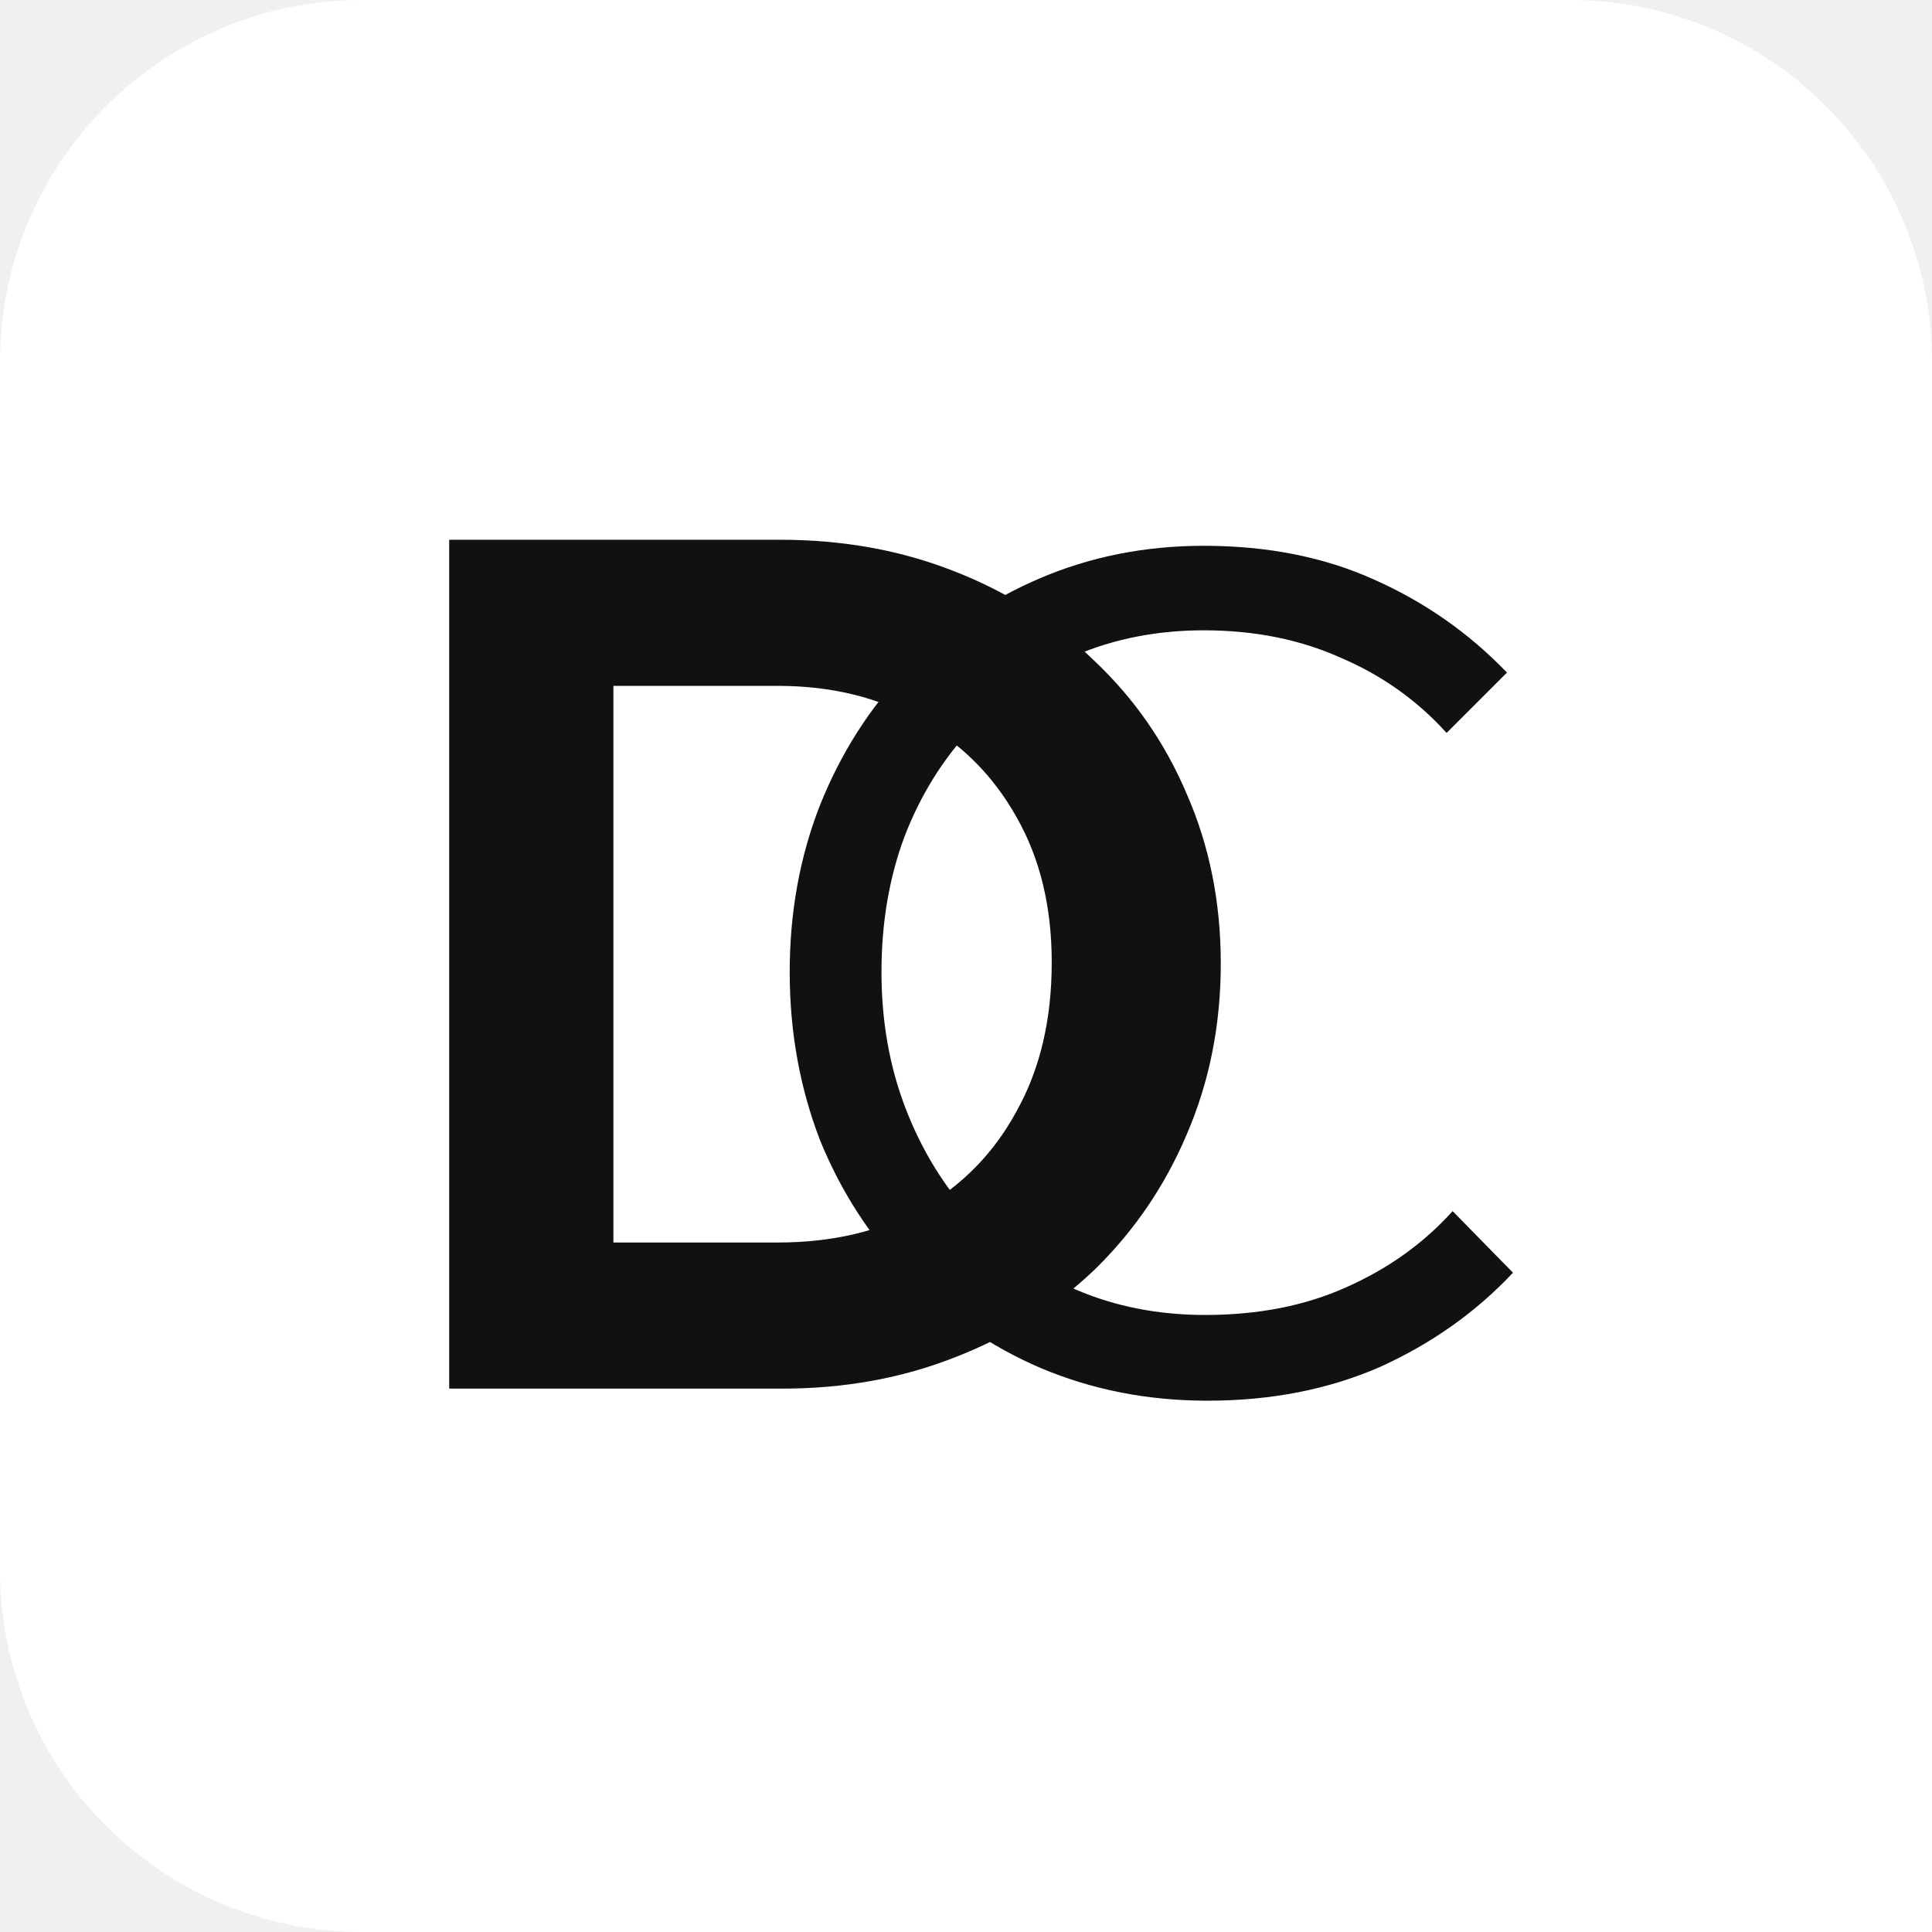
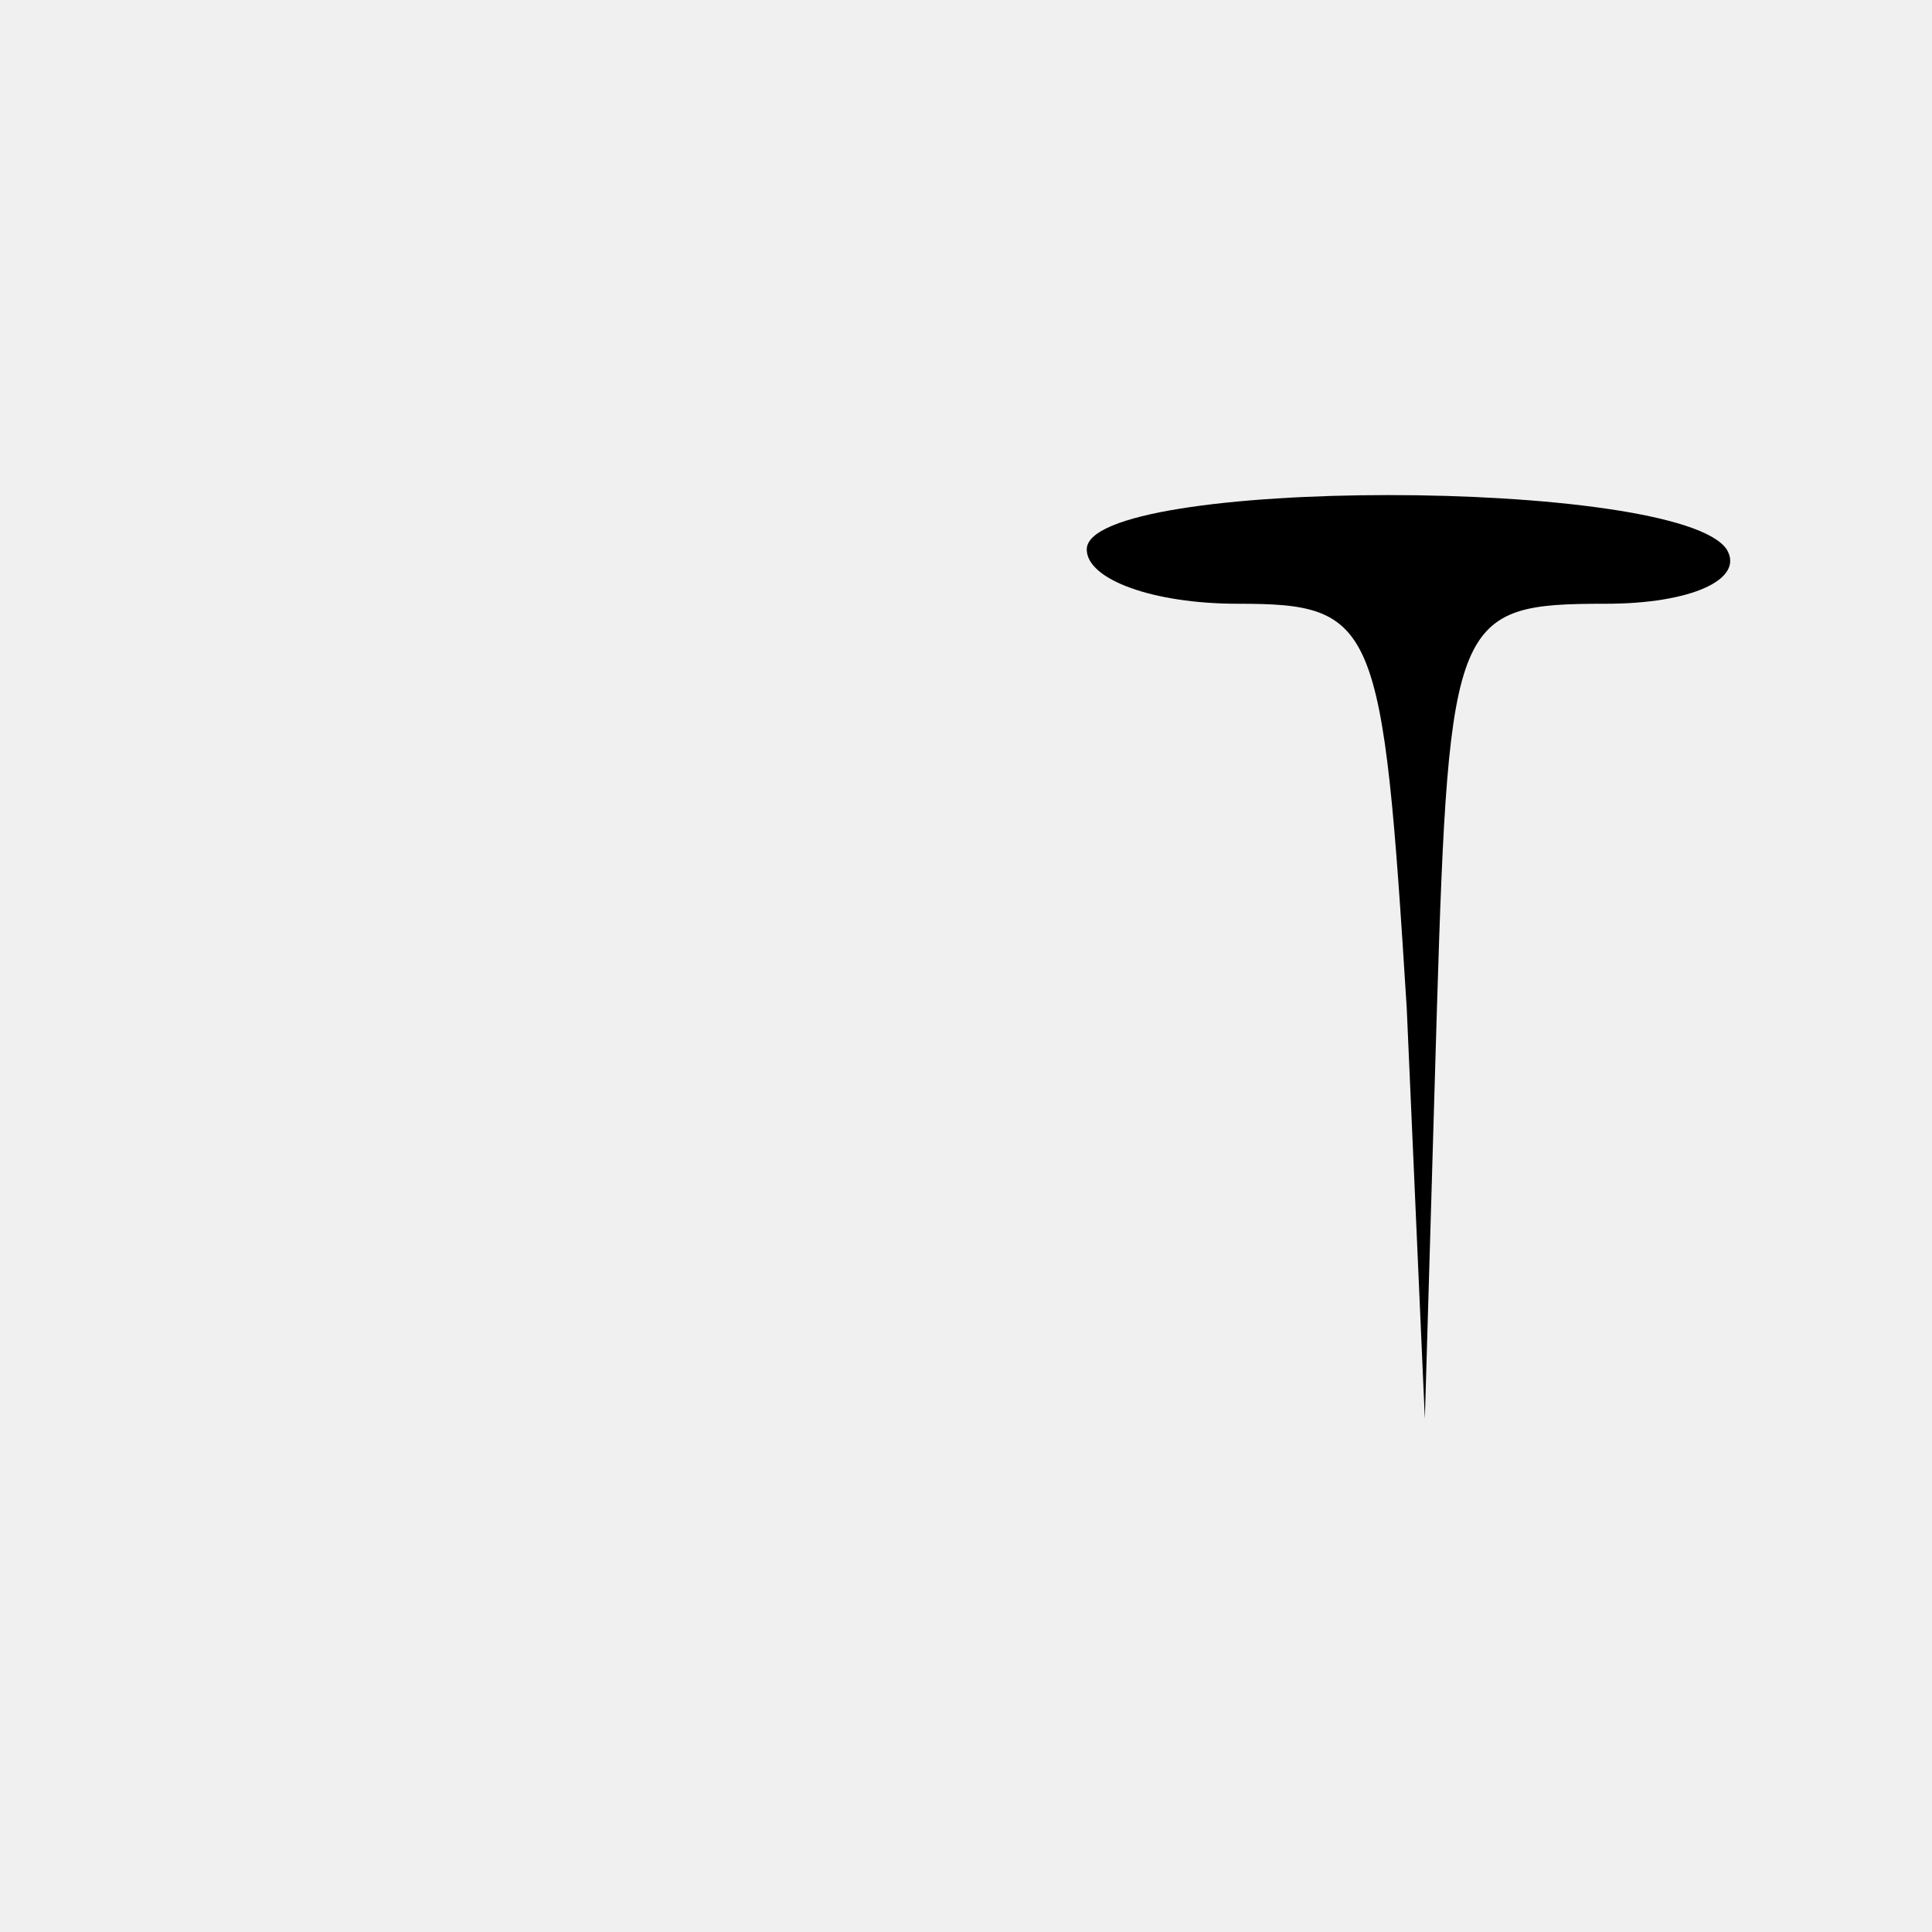
- <svg xmlns="http://www.w3.org/2000/svg" width="32" height="32" viewBox="0 0 32 32" fill="none">
-   <path d="M0 6C0 2.686 2.686 0 6 0H26C29.314 0 32 2.686 32 6V32H6C2.686 32 0 29.314 0 26V6Z" fill="white" />
-   <path d="M20 23.2C19.013 23.2 18.093 23.02 17.24 22.66C16.4 22.3 15.667 21.793 15.04 21.14C14.413 20.487 13.927 19.733 13.58 18.88C13.247 18.013 13.08 17.087 13.08 16.1C13.08 15.113 13.247 14.193 13.58 13.34C13.927 12.473 14.407 11.72 15.02 11.08C15.647 10.44 16.38 9.94 17.22 9.58C18.06 9.22 18.967 9.04 19.94 9.04C20.993 9.04 21.933 9.227 22.76 9.6C23.6 9.973 24.333 10.487 24.96 11.14L23.96 12.14C23.48 11.607 22.9 11.193 22.22 10.9C21.54 10.593 20.78 10.44 19.94 10.44C19.167 10.44 18.453 10.58 17.8 10.86C17.16 11.14 16.593 11.54 16.1 12.06C15.62 12.567 15.247 13.167 14.98 13.86C14.727 14.54 14.6 15.287 14.6 16.1C14.6 16.913 14.733 17.667 15 18.36C15.267 19.053 15.64 19.66 16.12 20.18C16.6 20.687 17.167 21.08 17.82 21.36C18.473 21.64 19.187 21.78 19.96 21.78C20.84 21.78 21.62 21.627 22.3 21.32C22.993 21.013 23.58 20.593 24.06 20.06L25.06 21.08C24.447 21.733 23.713 22.253 22.86 22.64C22.007 23.013 21.053 23.2 20 23.2Z" fill="#111112" />
-   <path d="M9.3 23V20.58H12.88C13.787 20.58 14.58 20.393 15.26 20.02C15.94 19.633 16.467 19.093 16.84 18.4C17.227 17.707 17.42 16.887 17.42 15.94C17.42 15.02 17.227 14.22 16.84 13.54C16.453 12.847 15.92 12.313 15.24 11.94C14.56 11.553 13.773 11.36 12.88 11.36H9.24V8.94H12.92C13.96 8.94 14.92 9.113 15.8 9.46C16.693 9.807 17.467 10.3 18.12 10.94C18.787 11.567 19.3 12.307 19.66 13.16C20.033 14.013 20.22 14.947 20.22 15.96C20.22 16.973 20.033 17.913 19.66 18.78C19.3 19.633 18.793 20.38 18.14 21.02C17.487 21.647 16.713 22.133 15.82 22.48C14.94 22.827 13.987 23 12.96 23H9.3ZM7.44 23V8.94H10.16V23H7.44Z" fill="#111112" />
+ <svg xmlns="http://www.w3.org/2000/svg" version="1.0" width="32pt" height="32pt" viewBox="0 0 32 32" preserveAspectRatio="xMidYMid meet">
+   <g transform="translate(0,32) scale(0.1,-0.1)" fill="#000000" stroke="none">
+     <path d="M180 229 c0 -5 11 -9 25 -9 23 0 24 -3 28 -67 l3 -68 2 68 c2 65 3 67 28 67 14 0 23 4 20 9 -8 12 -106 12 -106 0z" />
+   </g>
</svg>
